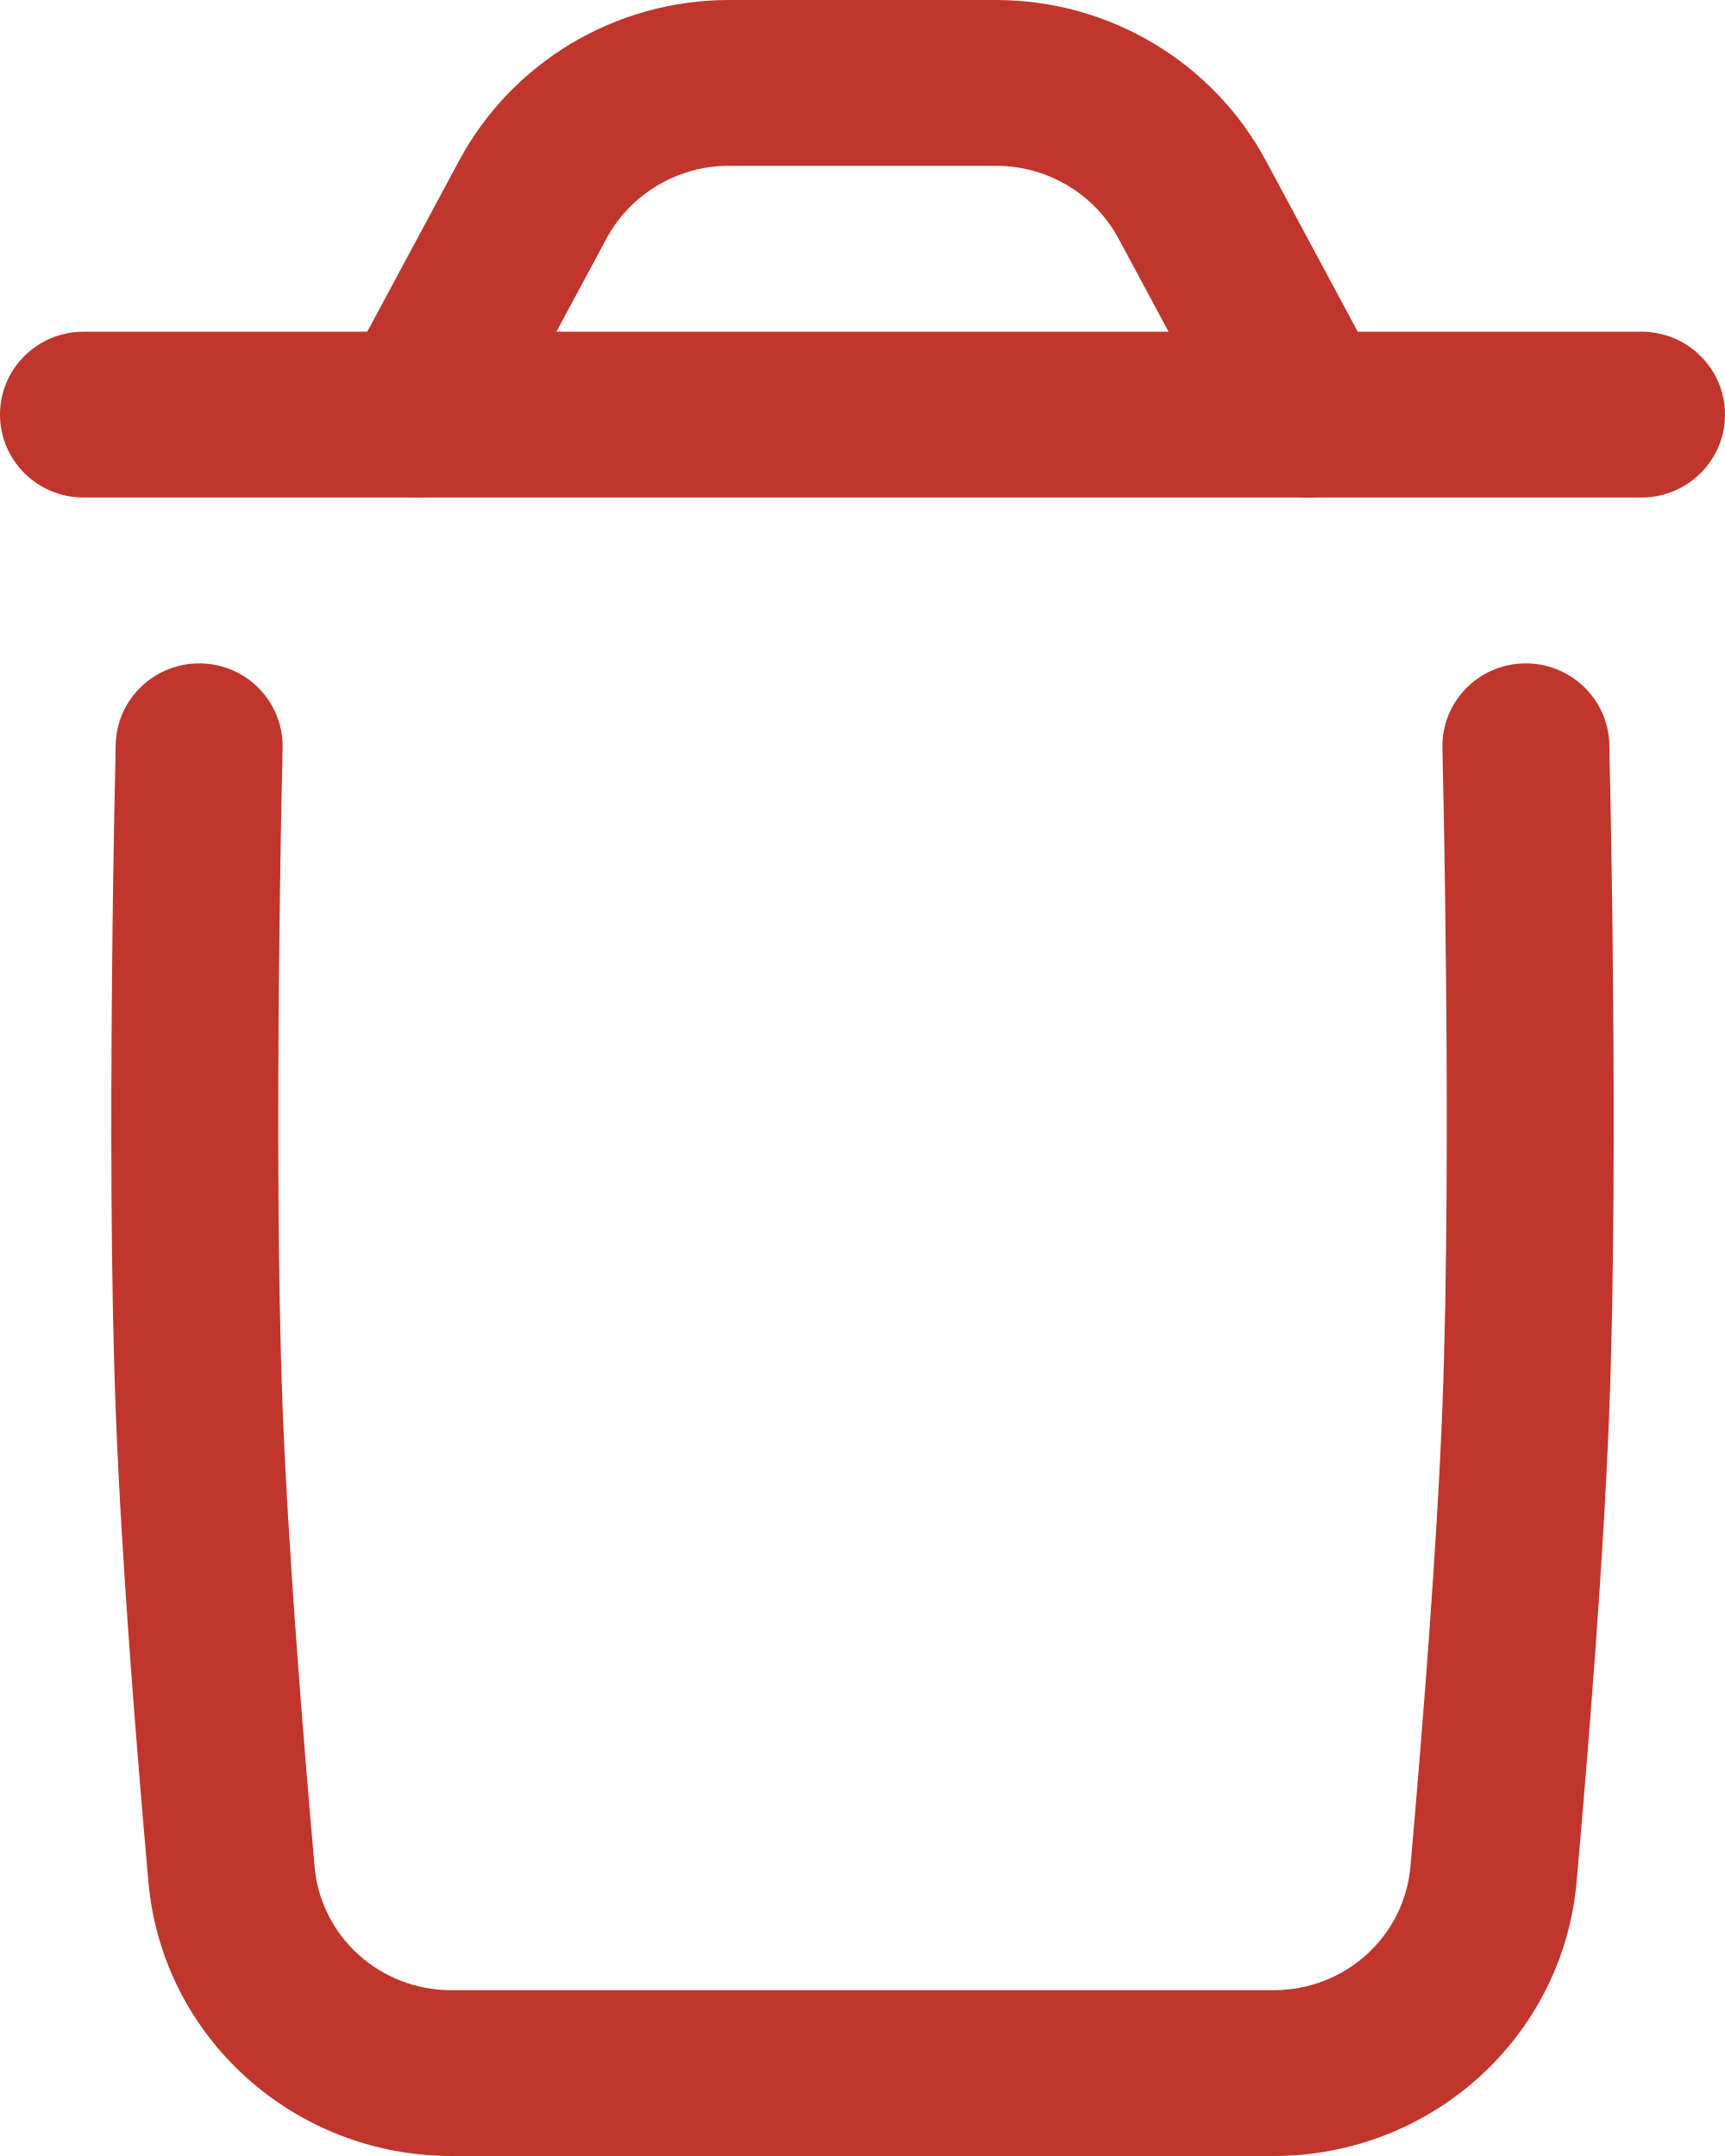
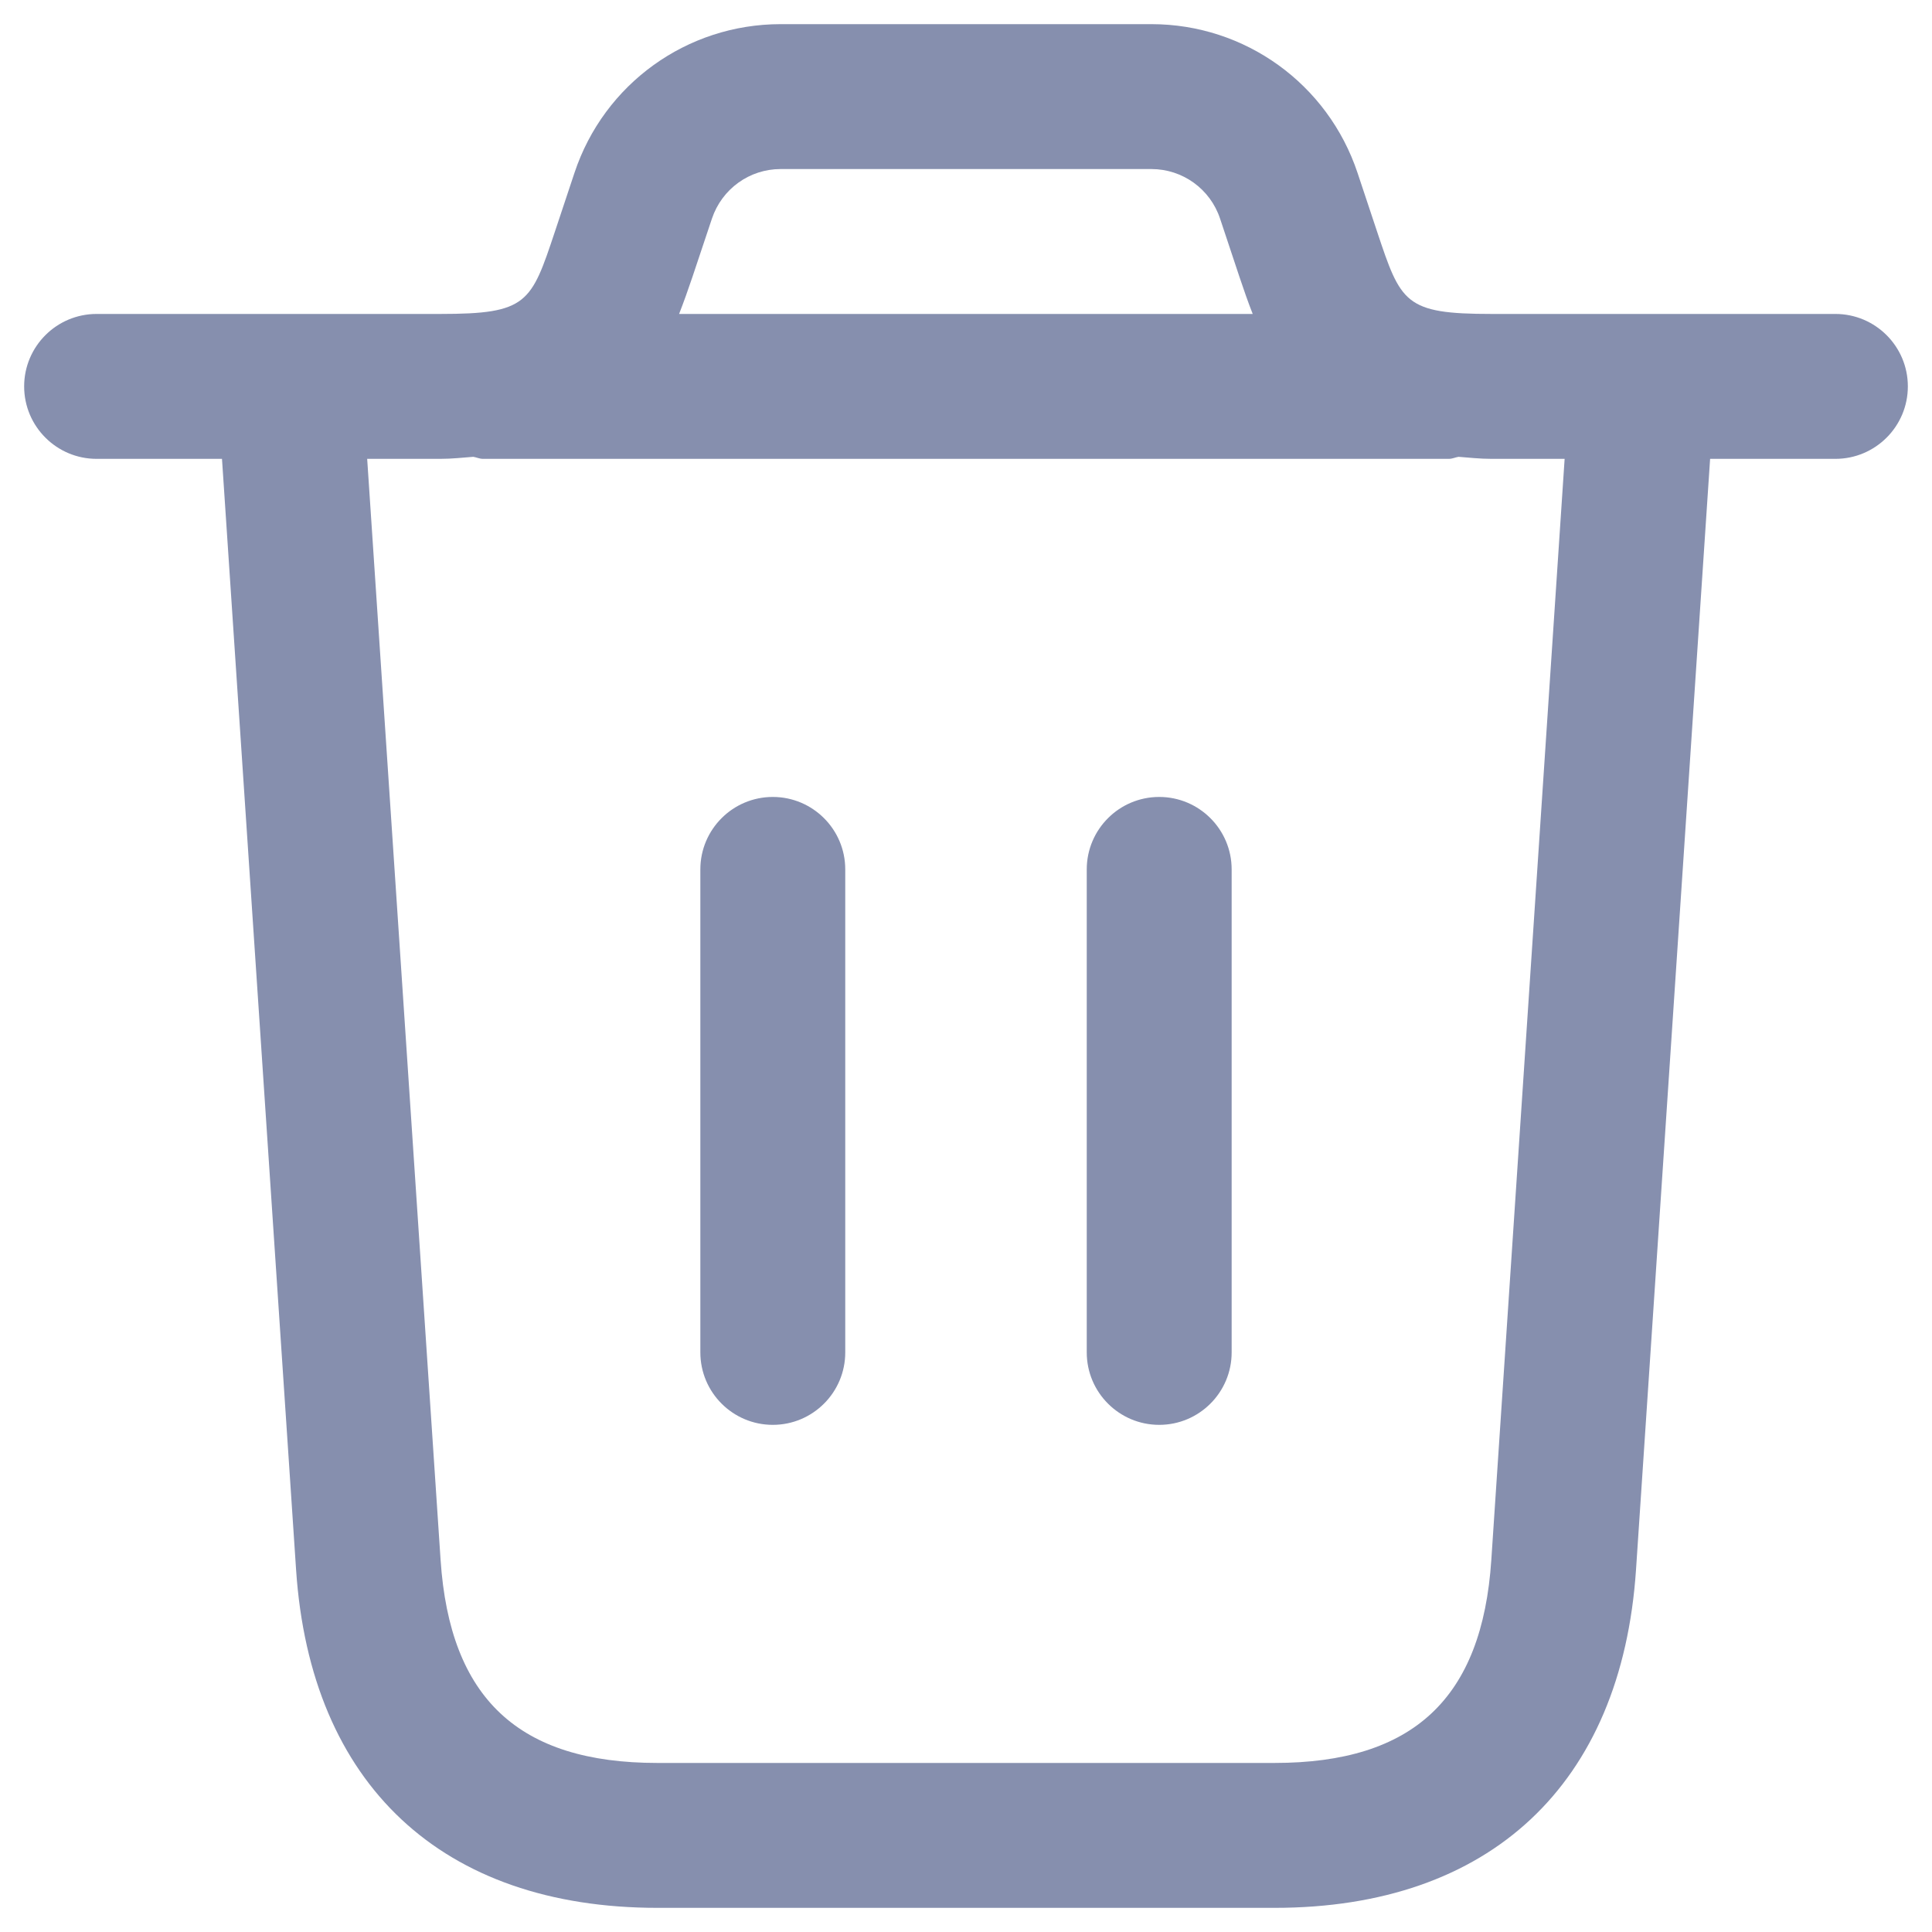
- <svg xmlns="http://www.w3.org/2000/svg" width="16" height="20" viewBox="0 0 16 20" fill="none">
-   <path fill-rule="evenodd" clip-rule="evenodd" d="M1.866 6.154C2.294 6.164 2.632 6.517 2.621 6.942L1.847 6.923L1.073 6.904C1.084 6.48 1.439 6.144 1.866 6.154ZM1.847 6.923C1.073 6.904 1.073 6.904 1.073 6.904L1.072 6.948L1.07 7.072C1.067 7.18 1.064 7.337 1.06 7.533C1.053 7.924 1.044 8.47 1.039 9.092C1.027 10.333 1.027 11.886 1.074 13.106C1.125 14.44 1.262 16.167 1.376 17.453C1.504 18.905 2.732 20 4.187 20H11.813C13.268 20 14.496 18.905 14.624 17.453C14.738 16.167 14.875 14.44 14.926 13.106C14.973 11.886 14.973 10.333 14.961 9.092C14.956 8.47 14.947 7.924 14.94 7.533C14.936 7.337 14.933 7.18 14.93 7.072L14.928 6.948L14.927 6.905C14.916 6.48 14.561 6.144 14.134 6.154C13.706 6.164 13.368 6.517 13.379 6.942L13.872 6.93C13.379 6.942 13.379 6.942 13.379 6.942L13.38 6.984L13.382 7.106C13.385 7.212 13.388 7.367 13.392 7.561C13.399 7.949 13.407 8.49 13.413 9.107C13.425 10.343 13.424 11.866 13.379 13.048C13.329 14.341 13.195 16.036 13.082 17.318C13.024 17.964 12.477 18.462 11.813 18.462H4.187C3.523 18.462 2.976 17.964 2.918 17.318C2.805 16.036 2.671 14.341 2.621 13.048C2.576 11.866 2.576 10.343 2.587 9.107C2.593 8.49 2.601 7.949 2.608 7.561C2.612 7.367 2.615 7.212 2.618 7.106L2.62 6.984L2.621 6.942L1.847 6.923Z" fill="#C0362C" />
-   <path fill-rule="evenodd" clip-rule="evenodd" d="M0 3.846C0 3.421 0.347 3.077 0.774 3.077H15.226C15.653 3.077 16 3.421 16 3.846C16 4.271 15.653 4.615 15.226 4.615H0.774C0.347 4.615 0 4.271 0 3.846Z" fill="#C0362C" />
-   <path fill-rule="evenodd" clip-rule="evenodd" d="M4.257 1.493C4.75 0.574 5.713 0 6.761 0H9.239C10.287 0 11.25 0.574 11.743 1.493L12.812 3.484C13.013 3.859 12.871 4.325 12.493 4.525C12.116 4.725 11.647 4.583 11.446 4.208L10.377 2.217C10.153 1.799 9.715 1.538 9.239 1.538H6.761C6.285 1.538 5.847 1.799 5.623 2.217L4.554 4.208C4.353 4.583 3.884 4.725 3.507 4.525C3.129 4.325 2.987 3.859 3.188 3.484L4.257 1.493Z" fill="#C0362C" />
+ <svg xmlns="http://www.w3.org/2000/svg" width="20" height="20" viewBox="0 0 20 20" fill="none">
+   <path d="M19 3.25H15.441C14.54 3.25 14.502 3.136 14.255 2.396L14.053 1.789C13.746 0.869 12.889 0.25 11.919 0.25H8.081C7.111 0.25 6.253 0.868 5.947 1.789L5.745 2.396C5.498 3.137 5.46 3.25 4.559 3.25H1C0.586 3.25 0.25 3.586 0.25 4C0.25 4.414 0.586 4.75 1 4.75H2.298L3.065 16.249C3.213 18.474 4.577 19.75 6.807 19.75H13.194C15.423 19.75 16.787 18.474 16.936 16.249L17.703 4.75H19C19.414 4.75 19.75 4.414 19.75 4C19.75 3.586 19.414 3.25 19 3.25ZM7.37 2.263C7.473 1.956 7.758 1.75 8.081 1.75H11.919C12.242 1.75 12.528 1.956 12.63 2.263L12.832 2.87C12.876 3.001 12.92 3.128 12.968 3.25H7.03C7.078 3.127 7.123 3 7.167 2.87L7.37 2.263ZM15.438 16.149C15.343 17.582 14.629 18.25 13.193 18.25H6.806C5.37 18.25 4.657 17.583 4.561 16.149L3.801 4.75H4.558C4.683 4.75 4.787 4.737 4.899 4.729C4.933 4.734 4.964 4.75 4.999 4.75H14.999C15.035 4.75 15.065 4.734 15.099 4.729C15.211 4.737 15.315 4.75 15.44 4.75H16.197L15.438 16.149ZM12.75 9V14C12.75 14.414 12.414 14.75 12 14.75C11.586 14.75 11.25 14.414 11.25 14V9C11.25 8.586 11.586 8.25 12 8.25C12.414 8.25 12.75 8.586 12.75 9ZM8.75 9V14C8.75 14.414 8.414 14.75 8 14.75C7.586 14.75 7.25 14.414 7.25 14V9C7.25 8.586 7.586 8.25 8 8.25C8.414 8.25 8.75 8.586 8.75 9Z" fill="#868FAE" />
</svg>
